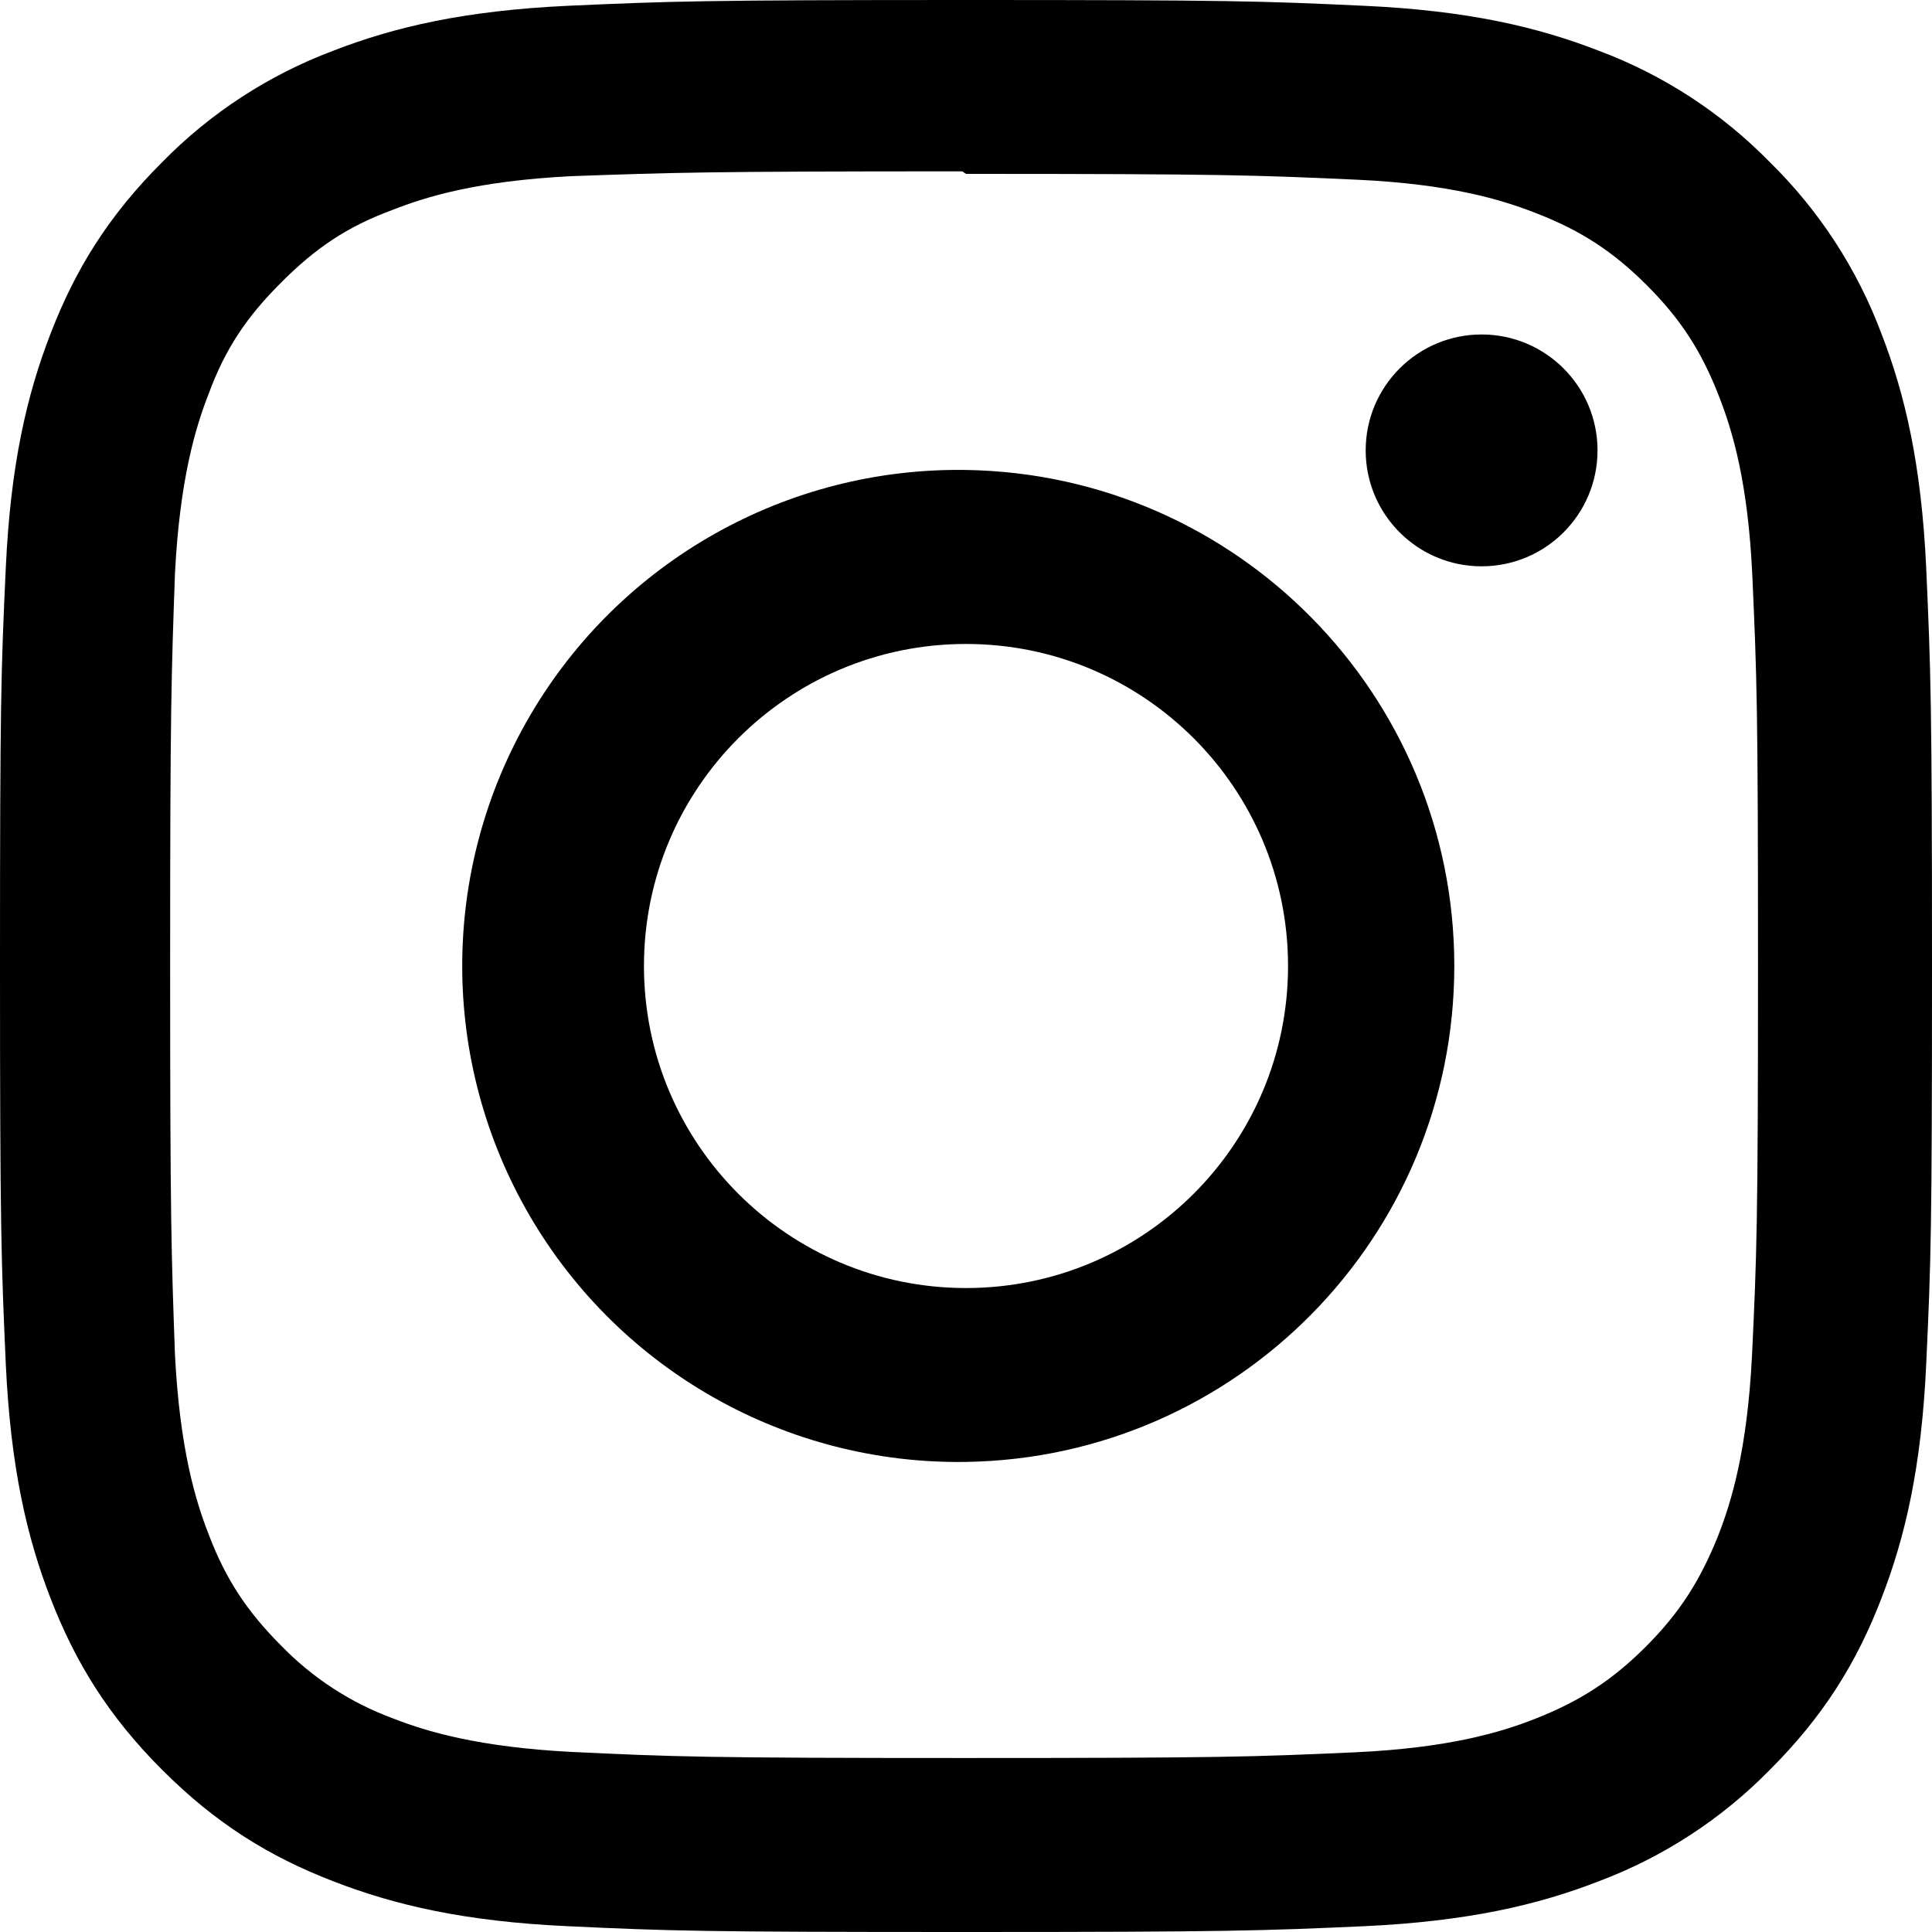
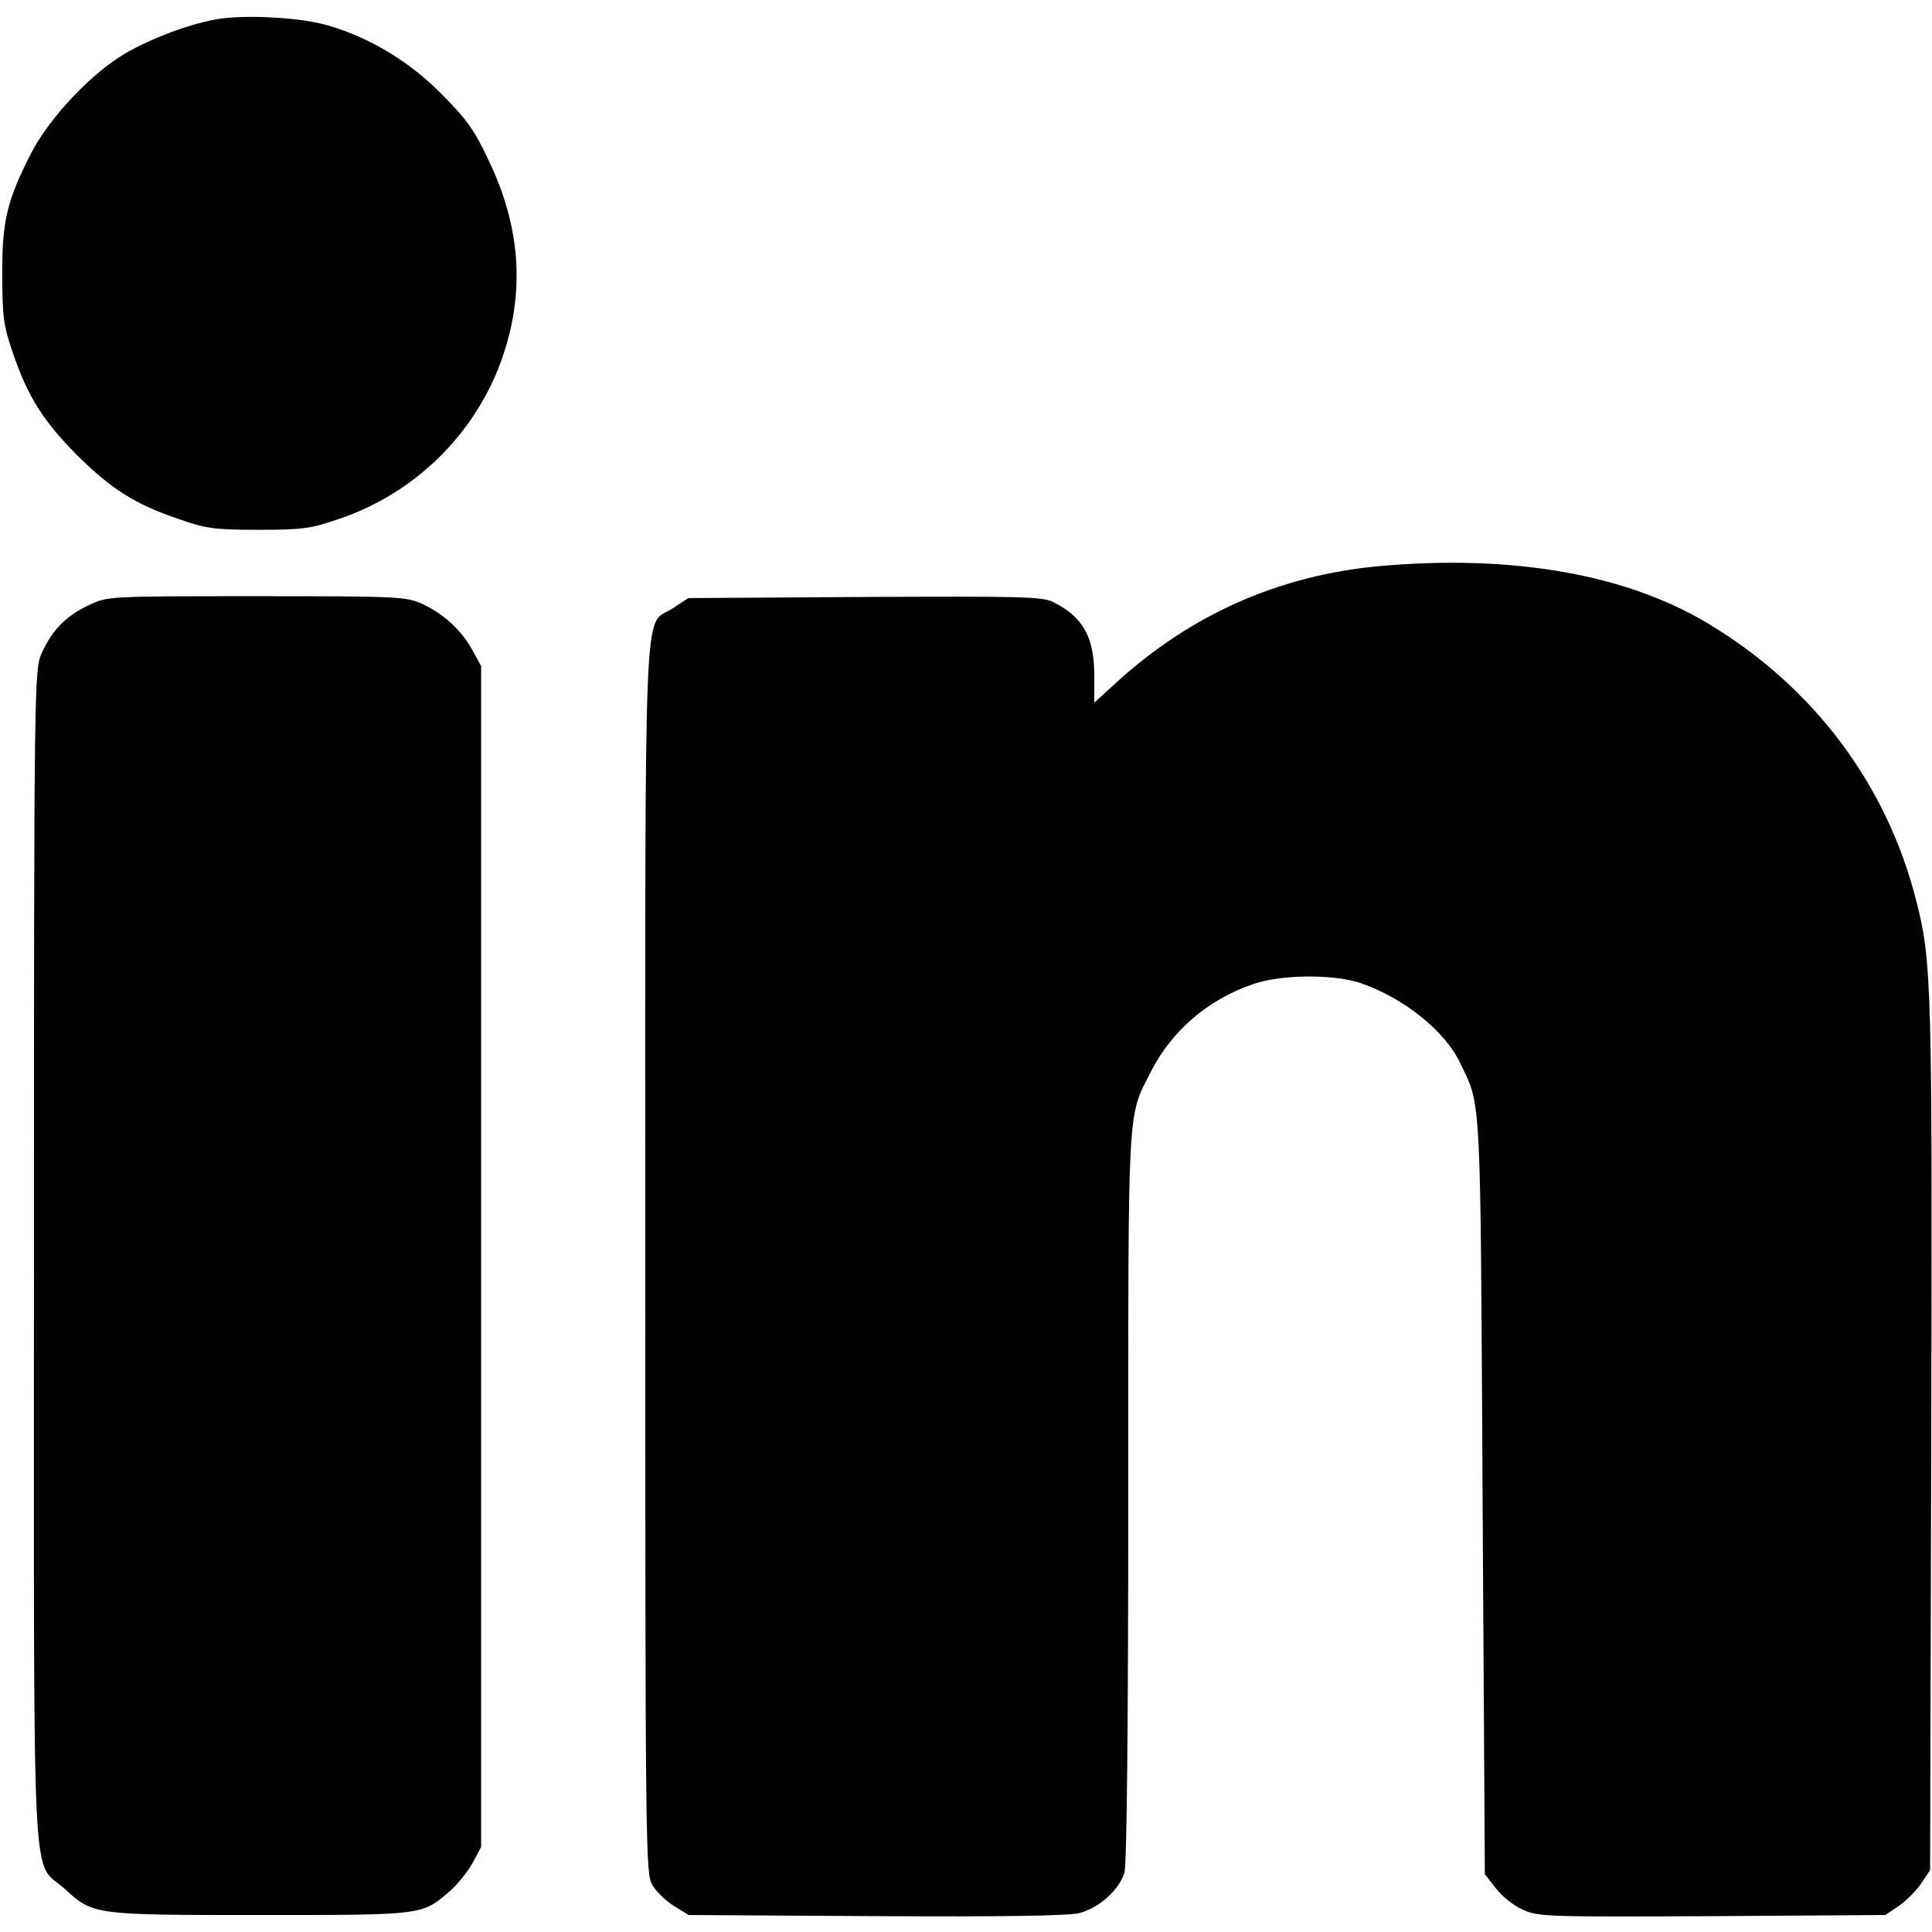
- <svg viewBox="0 0 16 16" width="100%" height="100%">
-   <path d="M8 0C5.827 0 5.555.01 4.702.048 3.85.088 3.27.222 2.76.42a3.908 3.908 0 0 0-1.417.923c-.445.444-.72.89-.923 1.417-.198.51-.333 1.09-.372 1.942C.008 5.555 0 5.827 0 8s.01 2.445.048 3.298c.04.852.174 1.433.372 1.942.204.526.478.973.923 1.417.444.445.89.72 1.417.923.51.198 1.09.333 1.942.372.853.04 1.125.048 3.298.048s2.445-.01 3.298-.048c.852-.04 1.433-.174 1.942-.372a3.908 3.908 0 0 0 1.417-.923c.445-.444.72-.89.923-1.417.198-.51.333-1.09.372-1.942.04-.853.048-1.125.048-3.298s-.01-2.445-.048-3.298c-.04-.852-.174-1.433-.372-1.942a3.908 3.908 0 0 0-.923-1.417A3.886 3.886 0 0 0 13.24.42c-.51-.198-1.09-.333-1.942-.372C10.445.008 10.173 0 8 0zm0 1.44c2.136 0 2.39.01 3.233.048.78.036 1.203.166 1.485.276.374.145.64.318.92.598.28.28.453.546.598.92.11.282.24.705.276 1.485.038.844.047 1.097.047 3.233s-.01 2.39-.05 3.233c-.04.78-.17 1.203-.28 1.485-.15.374-.32.64-.6.92-.28.28-.55.453-.92.598-.28.11-.71.24-1.49.276-.85.038-1.1.047-3.24.047s-2.39-.01-3.24-.05c-.78-.04-1.21-.17-1.49-.28a2.49 2.49 0 0 1-.92-.6c-.28-.28-.46-.55-.6-.92-.11-.28-.24-.71-.28-1.49-.03-.84-.04-1.1-.04-3.23s.01-2.39.04-3.24c.04-.78.17-1.21.28-1.49.14-.38.32-.64.6-.92.28-.28.54-.46.92-.6.28-.11.7-.24 1.48-.28.85-.03 1.1-.04 3.24-.04zm0 2.452a4.108 4.108 0 1 0 0 8.215 4.108 4.108 0 0 0 0-8.215zm0 6.775a2.667 2.667 0 1 1 0-5.334 2.667 2.667 0 0 1 0 5.334zm5.23-6.937a.96.96 0 1 1-1.92 0 .96.96 0 0 1 1.92 0z" />
+ <svg xmlns="http://www.w3.org/2000/svg" version="1.0" width="512pt" height="512pt" viewBox="0 0 512 512" preserveAspectRatio="xMidYMid meet">
+   <g transform="translate(0,512) scale(0.1,-0.1)" fill="#000000" stroke="none">
+     <path d="M580 5070 c-74 -12 -176 -50 -247 -91 -91 -53 -201 -170 -250 -264 -64 -125 -78 -180 -77 -325 0 -110 4 -135 28 -205 40 -117 80 -180 170 -271 91 -90 153 -130 271 -170 71 -25 94 -28 210 -28 117 0 139 3 214 29 192 65 346 211 421 397 73 185 65 368 -27 557 -37 79 -59 108 -127 176 -87 87 -197 151 -306 180 -70 19 -209 26 -280 15z" />
+     <path d="M3658 3620 c-267 -24 -502 -128 -701 -310 l-57 -52 0 71 c0 102 -29 155 -108 195 -29 15 -82 16 -500 14 l-468 -3 -41 -27 c-79 -52 -73 100 -73 -1725 0 -1580 1 -1629 19 -1659 10 -17 36 -42 57 -55 l39 -24 498 -3 c333 -2 510 1 537 8 54 14 107 63 120 108 6 24 10 376 10 998 0 1054 -3 1000 60 1124 55 108 150 190 268 231 74 27 215 28 287 4 114 -39 225 -127 265 -213 56 -116 53 -68 59 -1148 l6 -1001 29 -37 c16 -21 48 -47 72 -57 41 -19 69 -19 502 -17 l458 3 36 24 c19 13 46 40 59 59 l24 36 3 1150 c3 1194 1 1259 -39 1416 -78 311 -273 570 -553 738 -217 130 -517 183 -868 152z" />
+     <path d="M235 3516 c-60 -28 -97 -66 -124 -126 -20 -45 -21 -57 -21 -1600 0 -1758 -8 -1594 82 -1676 75 -69 76 -69 518 -69 436 0 428 -1 504 65 20 18 47 52 59 74 l22 41 0 1565 0 1565 -22 40 c-28 53 -78 99 -133 124 -43 20 -64 21 -440 21 -395 0 -395 0 -445 -24z" />
+   </g>
</svg>
